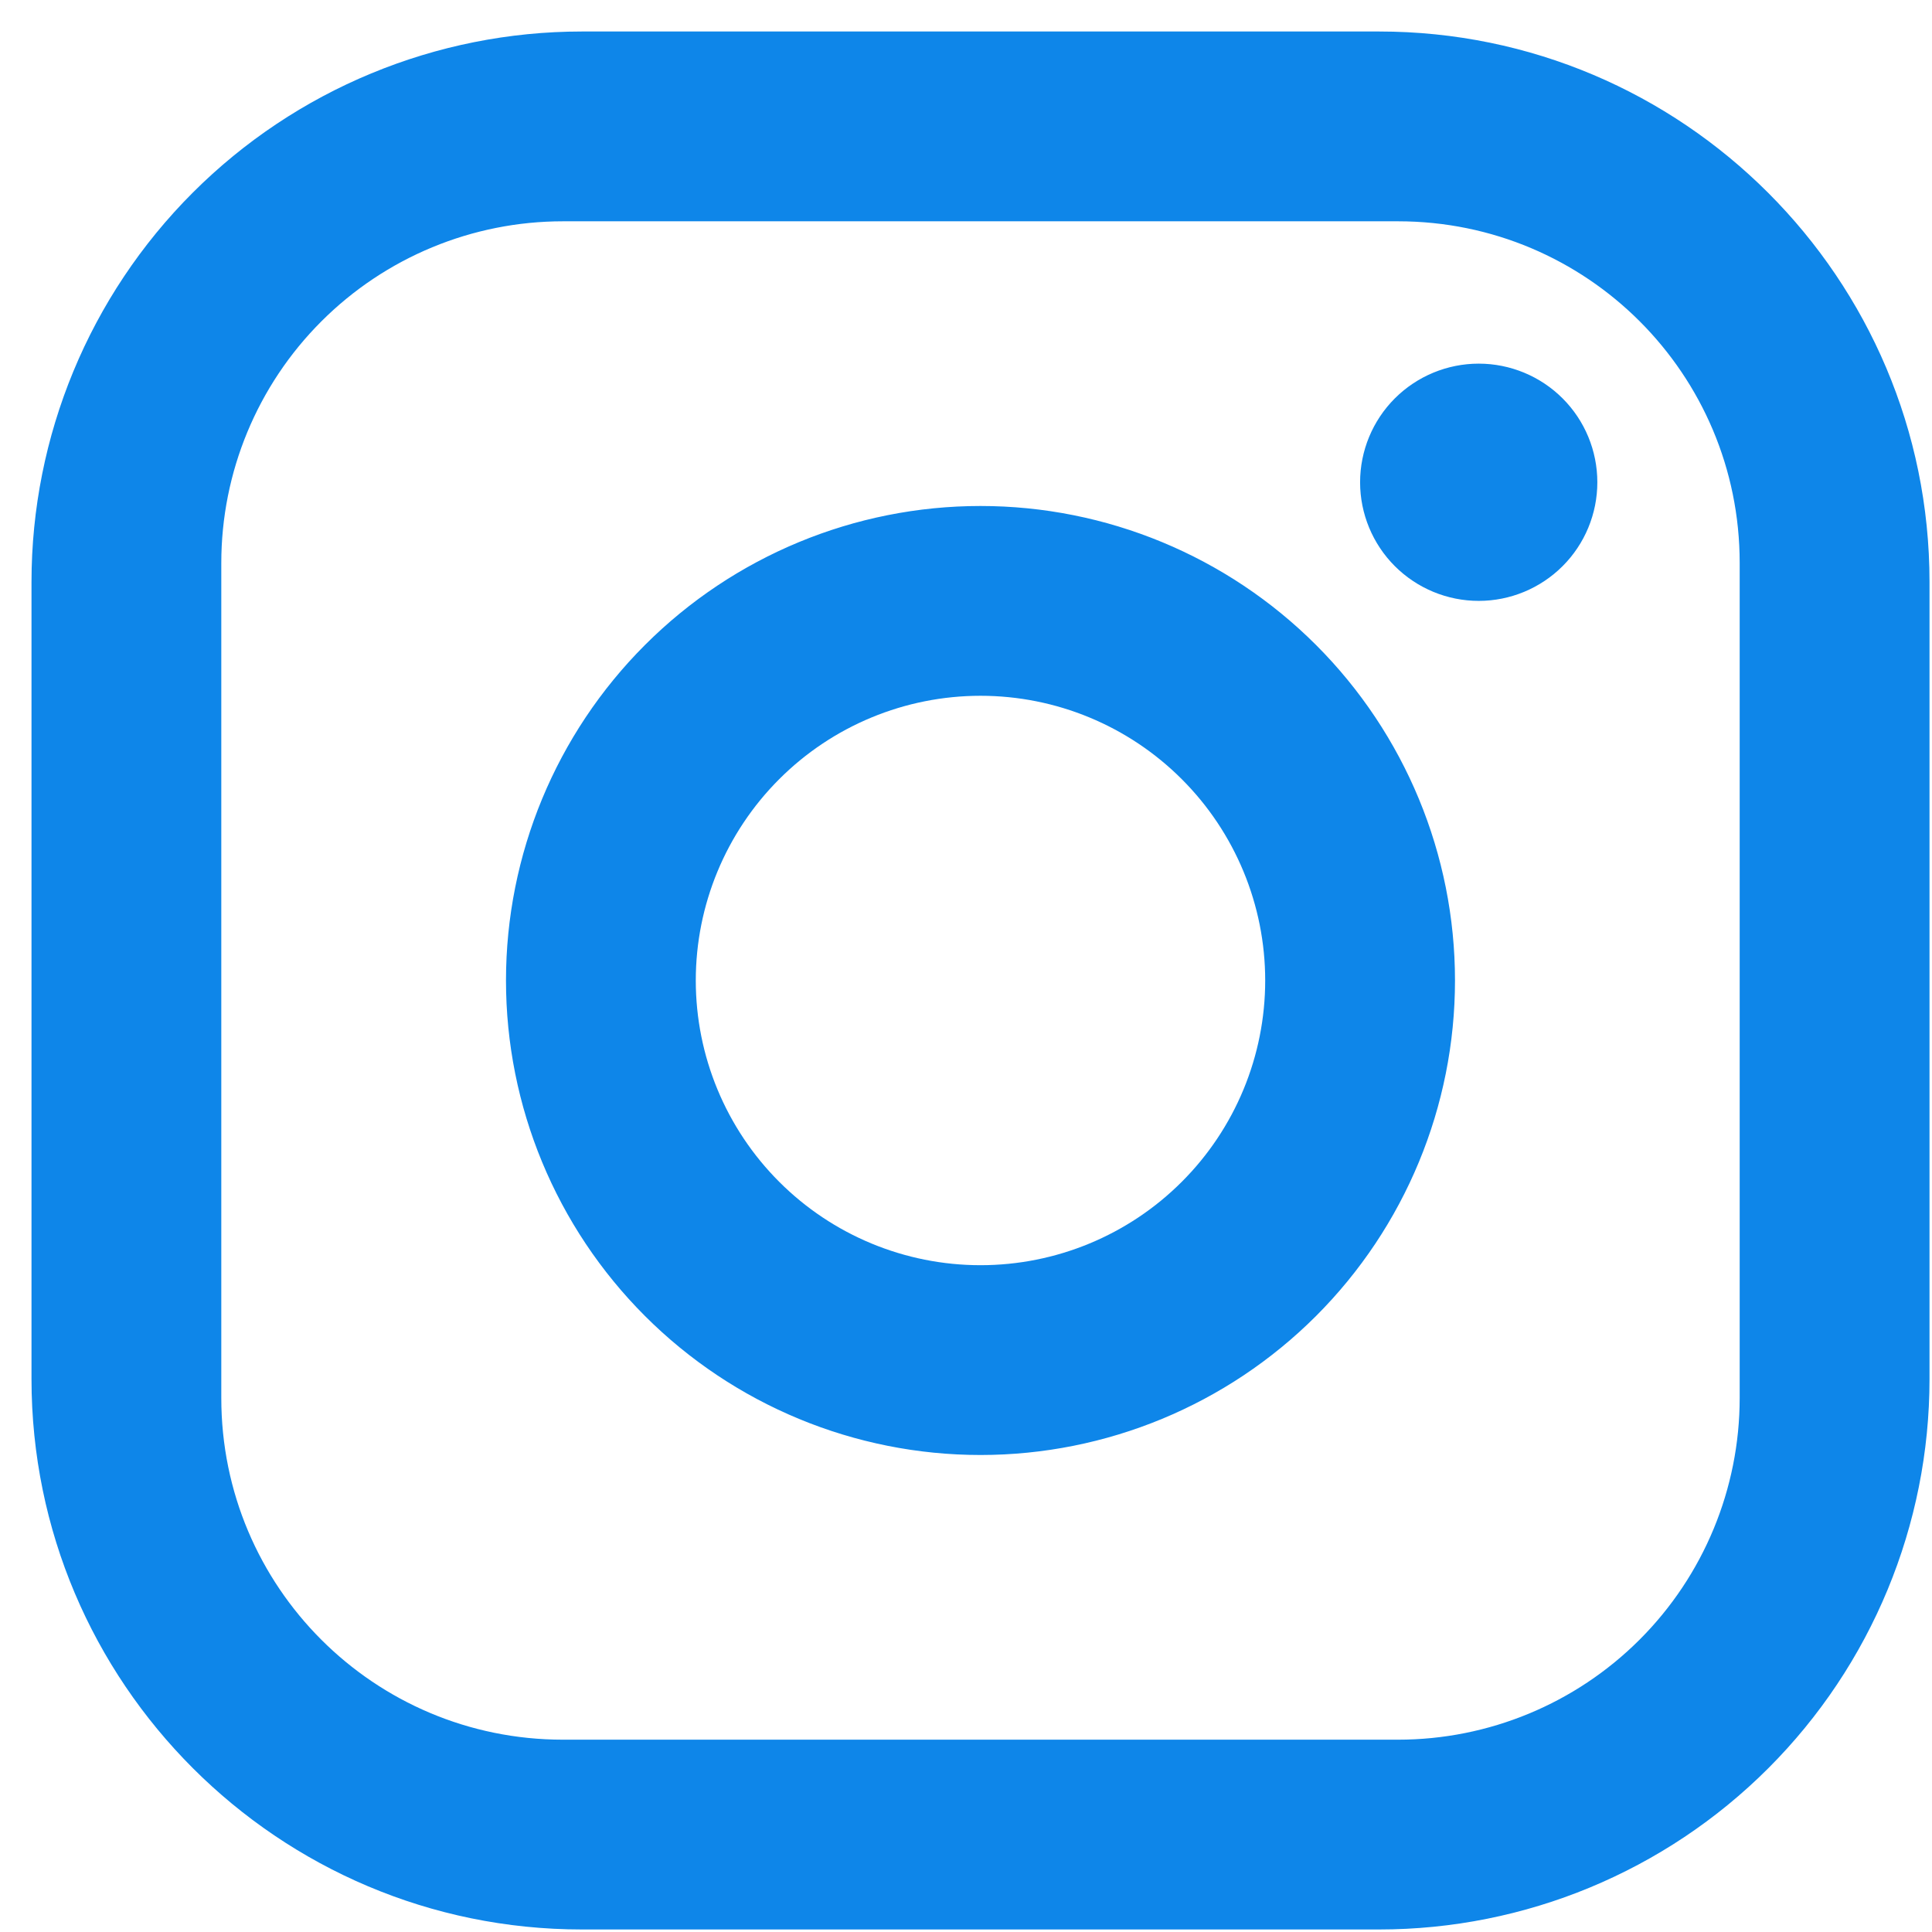
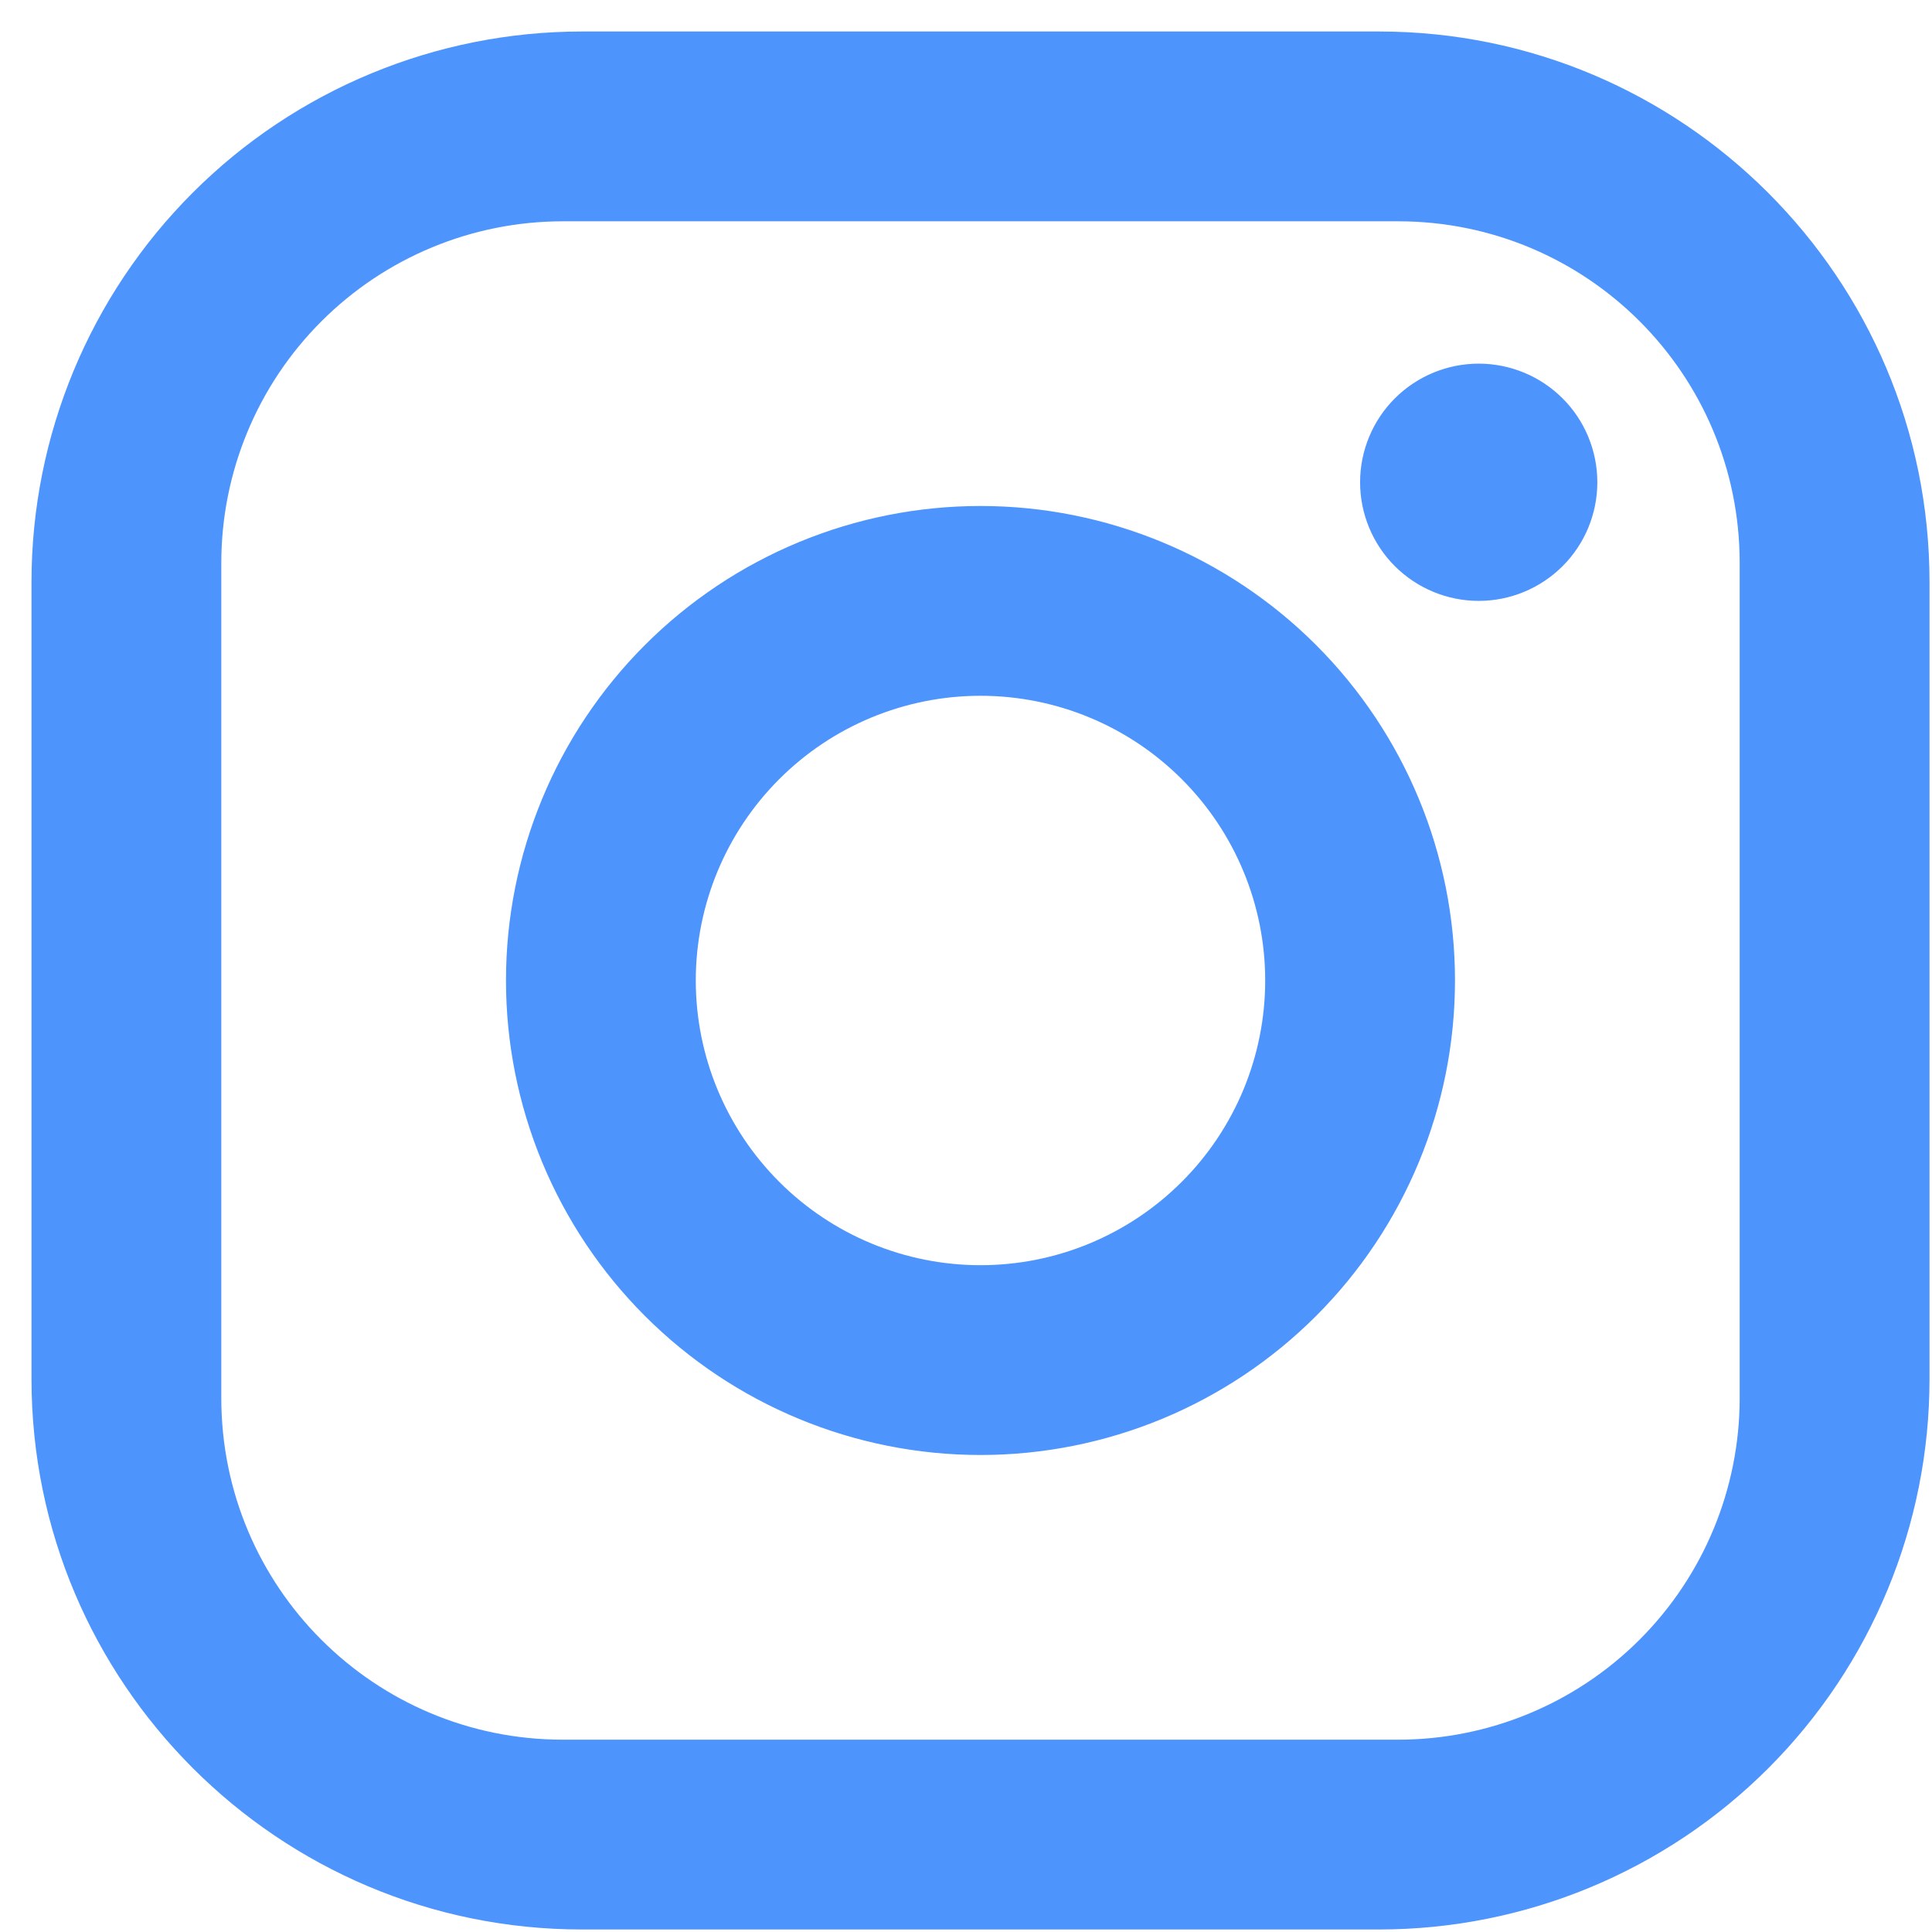
<svg xmlns="http://www.w3.org/2000/svg" width="59" height="59" viewBox="0 0 59 59" fill="none">
-   <path d="M17.771 0.962H42.115C51.389 0.962 58.924 8.497 58.924 17.771V42.114C58.924 46.572 57.153 50.848 54 54C50.848 57.152 46.573 58.923 42.115 58.923H17.771C8.497 58.923 0.962 51.388 0.962 42.114V17.771C0.962 13.313 2.733 9.037 5.885 5.885C9.037 2.733 13.313 0.962 17.771 0.962ZM17.191 6.758C14.424 6.758 11.771 7.857 9.814 9.814C7.857 11.77 6.758 14.424 6.758 17.191V42.694C6.758 48.461 11.424 53.127 17.191 53.127H42.694C45.461 53.127 48.115 52.028 50.072 50.071C52.028 48.115 53.127 45.461 53.127 42.694V17.191C53.127 11.424 48.462 6.758 42.694 6.758H17.191ZM45.158 11.105C46.118 11.105 47.04 11.487 47.719 12.166C48.399 12.845 48.78 13.767 48.78 14.728C48.78 15.688 48.399 16.61 47.719 17.289C47.04 17.968 46.118 18.35 45.158 18.35C44.197 18.35 43.276 17.968 42.596 17.289C41.917 16.61 41.535 15.688 41.535 14.728C41.535 13.767 41.917 12.845 42.596 12.166C43.276 11.487 44.197 11.105 45.158 11.105ZM29.943 15.452C33.786 15.452 37.471 16.979 40.189 19.696C42.907 22.414 44.433 26.099 44.433 29.942C44.433 33.786 42.907 37.471 40.189 40.189C37.471 42.906 33.786 44.433 29.943 44.433C26.1 44.433 22.414 42.906 19.697 40.189C16.979 37.471 15.452 33.786 15.452 29.942C15.452 26.099 16.979 22.414 19.697 19.696C22.414 16.979 26.1 15.452 29.943 15.452ZM29.943 21.248C27.637 21.248 25.425 22.164 23.795 23.795C22.165 25.425 21.248 27.637 21.248 29.942C21.248 32.248 22.165 34.46 23.795 36.09C25.425 37.721 27.637 38.637 29.943 38.637C32.249 38.637 34.46 37.721 36.09 36.09C37.721 34.46 38.637 32.248 38.637 29.942C38.637 27.637 37.721 25.425 36.09 23.795C34.46 22.164 32.249 21.248 29.943 21.248Z" fill="#0E86E9" />
+   <path d="M17.771 0.962H42.115C51.389 0.962 58.924 8.497 58.924 17.771V42.114C58.924 46.572 57.153 50.848 54 54C50.848 57.152 46.573 58.923 42.115 58.923H17.771C8.497 58.923 0.962 51.388 0.962 42.114V17.771C0.962 13.313 2.733 9.037 5.885 5.885C9.037 2.733 13.313 0.962 17.771 0.962ZM17.191 6.758C14.424 6.758 11.771 7.857 9.814 9.814C7.857 11.77 6.758 14.424 6.758 17.191V42.694C6.758 48.461 11.424 53.127 17.191 53.127H42.694C45.461 53.127 48.115 52.028 50.072 50.071C52.028 48.115 53.127 45.461 53.127 42.694V17.191C53.127 11.424 48.462 6.758 42.694 6.758H17.191ZM45.158 11.105C46.118 11.105 47.04 11.487 47.719 12.166C48.399 12.845 48.78 13.767 48.78 14.728C48.78 15.688 48.399 16.61 47.719 17.289C47.04 17.968 46.118 18.35 45.158 18.35C44.197 18.35 43.276 17.968 42.596 17.289C41.917 16.61 41.535 15.688 41.535 14.728C41.535 13.767 41.917 12.845 42.596 12.166C43.276 11.487 44.197 11.105 45.158 11.105ZM29.943 15.452C33.786 15.452 37.471 16.979 40.189 19.696C42.907 22.414 44.433 26.099 44.433 29.942C44.433 33.786 42.907 37.471 40.189 40.189C37.471 42.906 33.786 44.433 29.943 44.433C26.1 44.433 22.414 42.906 19.697 40.189C16.979 37.471 15.452 33.786 15.452 29.942C15.452 26.099 16.979 22.414 19.697 19.696C22.414 16.979 26.1 15.452 29.943 15.452ZM29.943 21.248C27.637 21.248 25.425 22.164 23.795 23.795C22.165 25.425 21.248 27.637 21.248 29.942C21.248 32.248 22.165 34.46 23.795 36.09C25.425 37.721 27.637 38.637 29.943 38.637C32.249 38.637 34.46 37.721 36.09 36.09C37.721 34.46 38.637 32.248 38.637 29.942C38.637 27.637 37.721 25.425 36.09 23.795C34.46 22.164 32.249 21.248 29.943 21.248Z" fill="#4E94FD" />
</svg>
